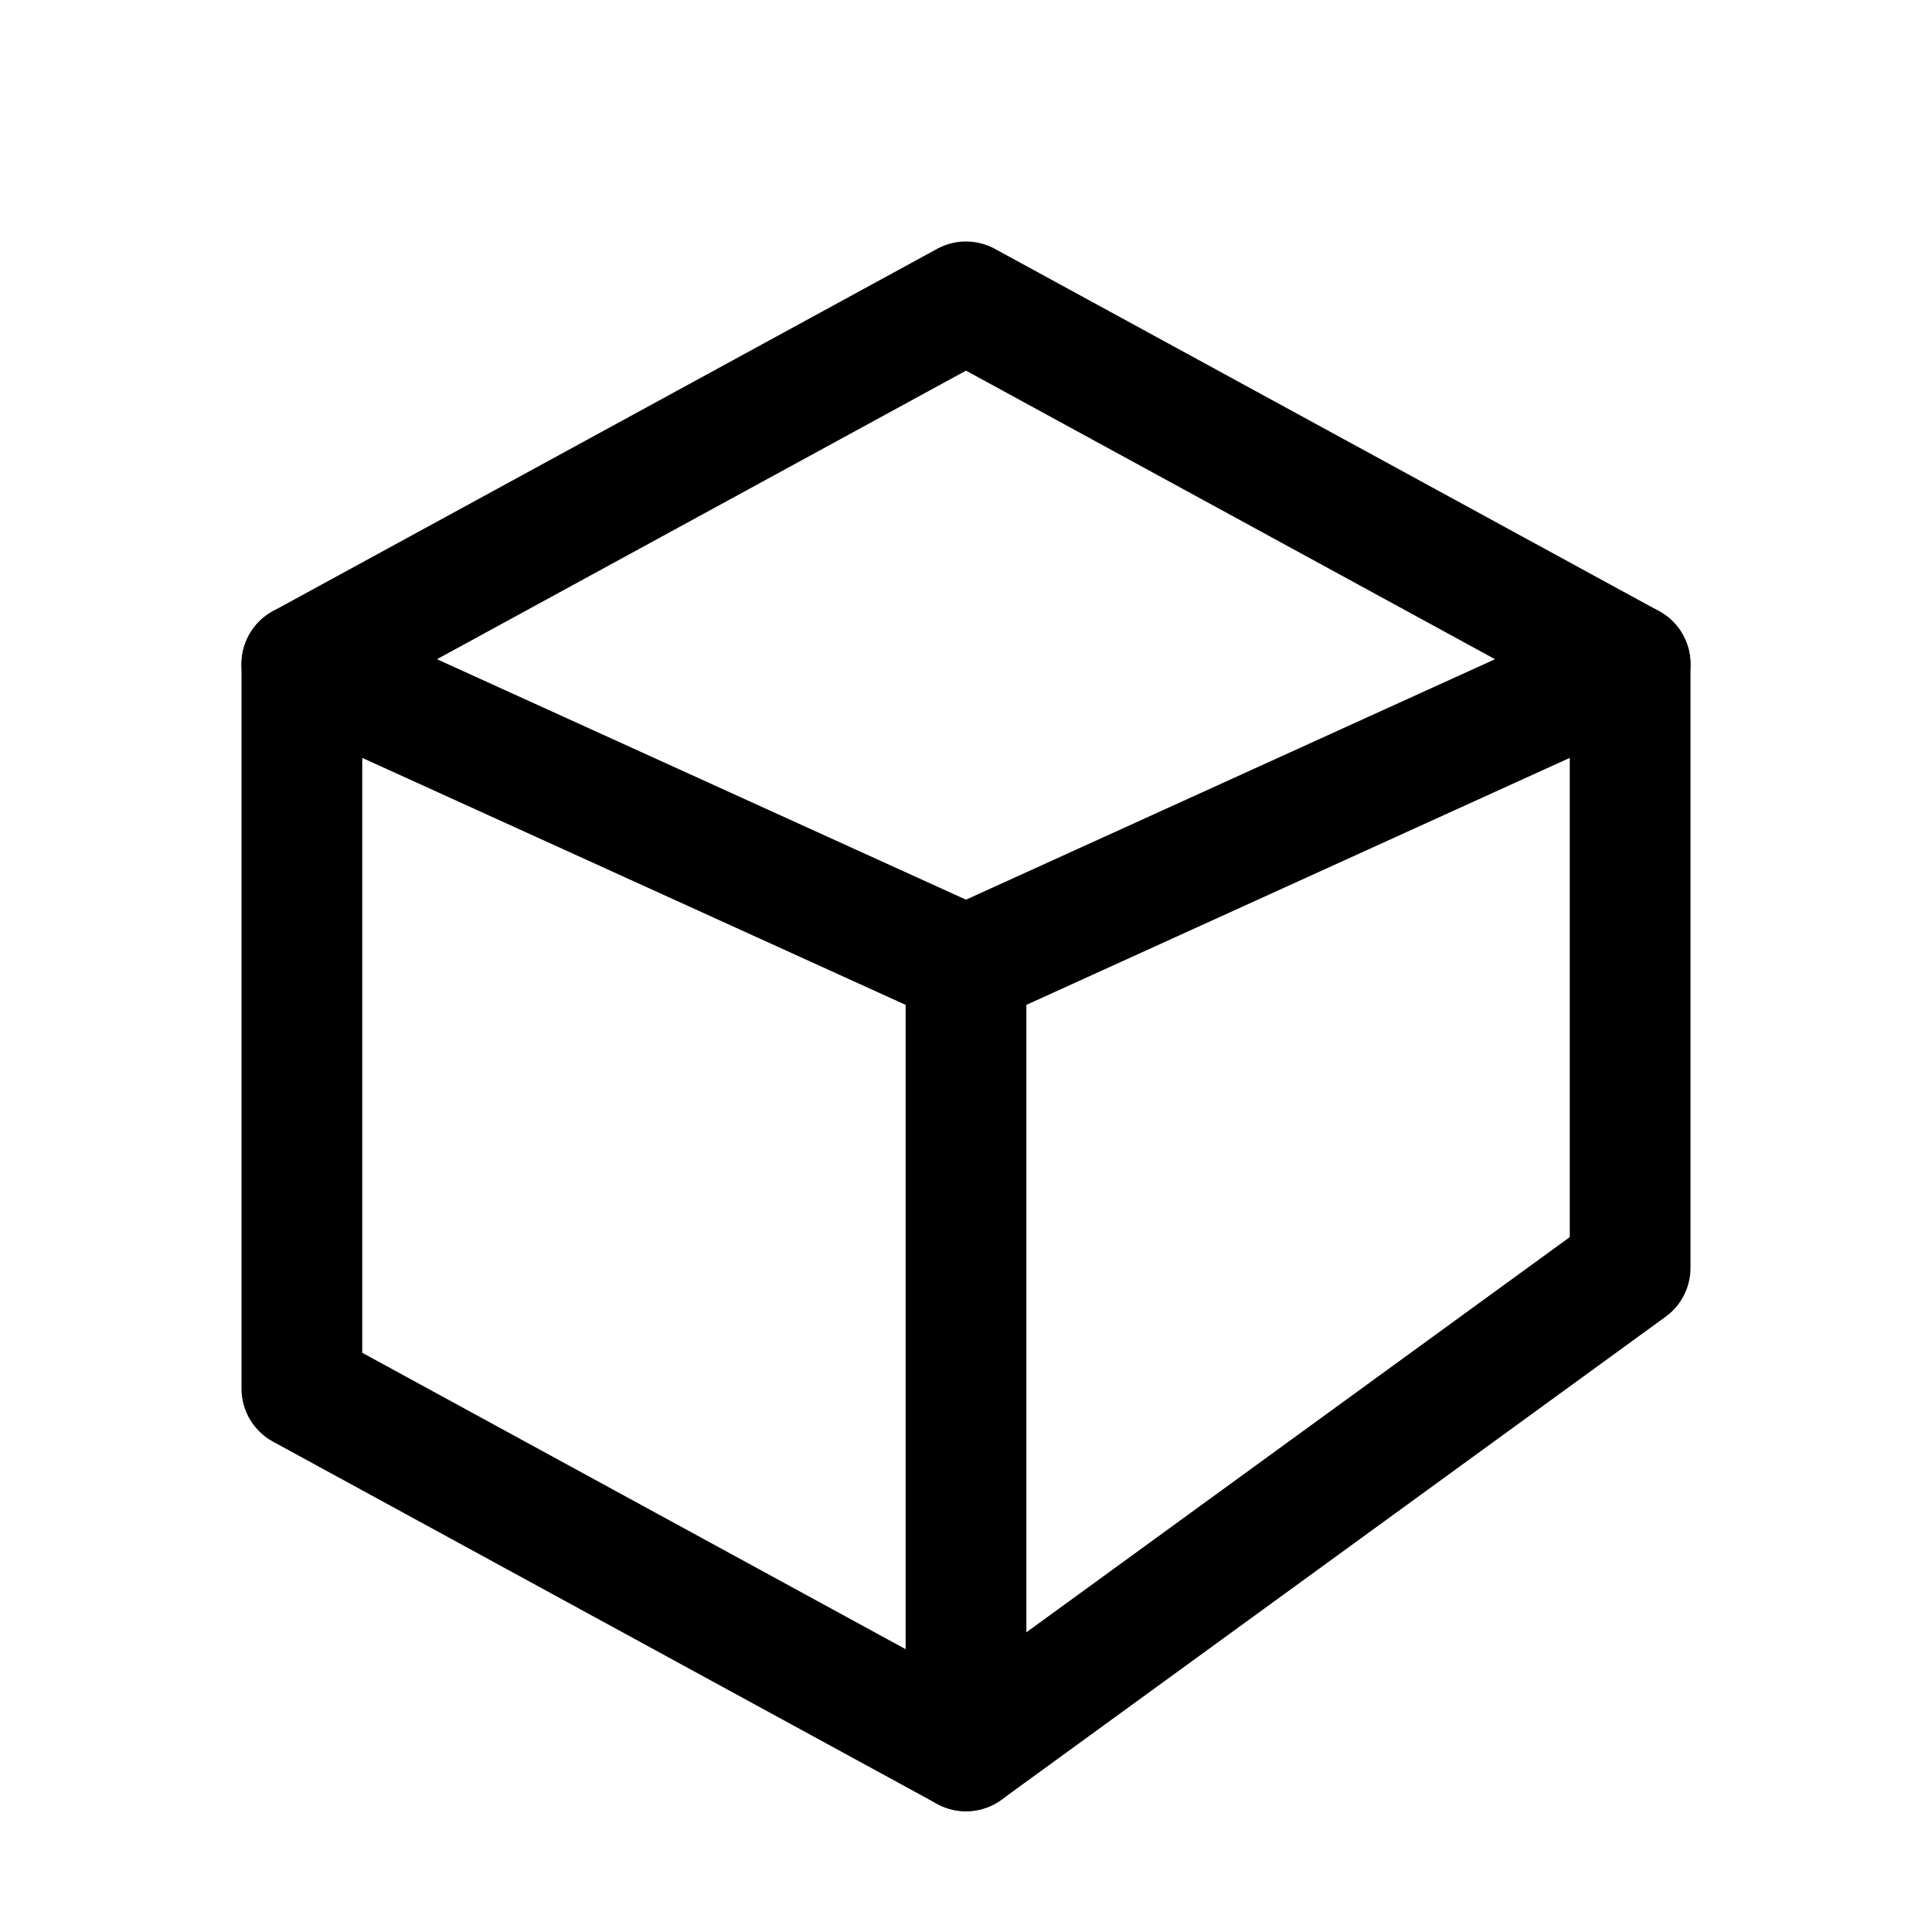
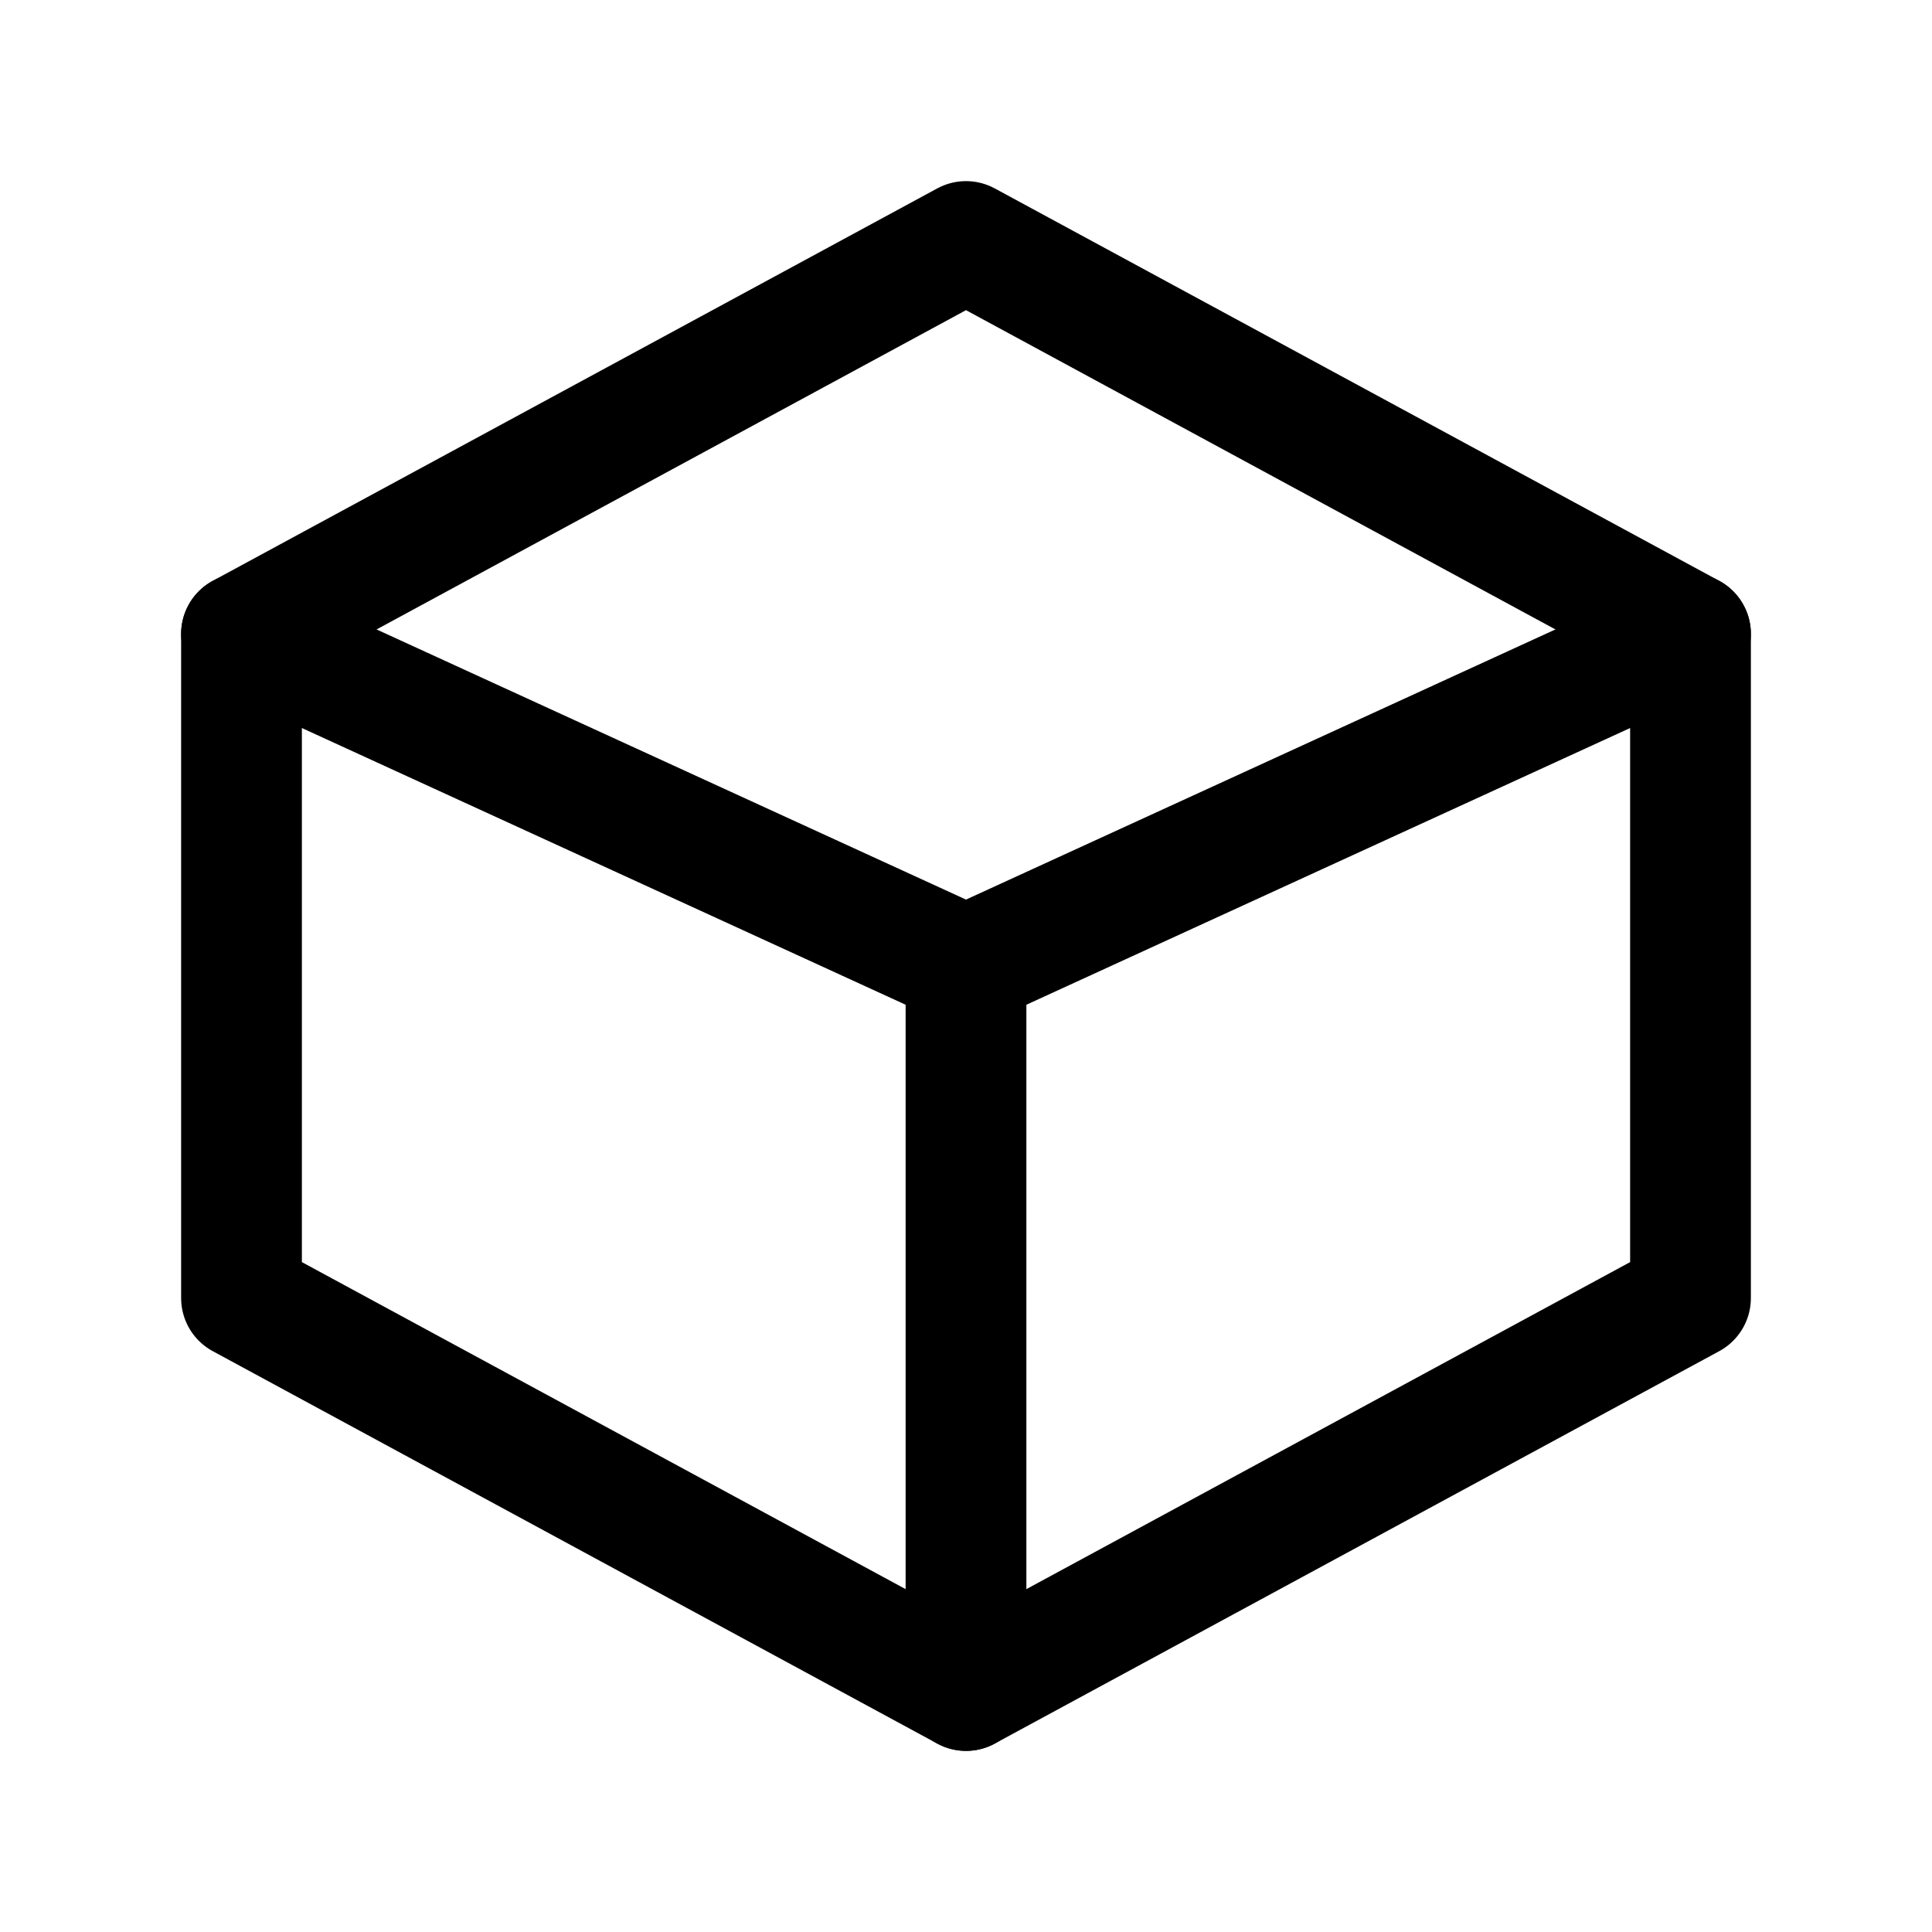
<svg xmlns="http://www.w3.org/2000/svg" viewBox="0 0 16 16" fill="none" stroke="currentColor" stroke-width="1" stroke-linecap="round" stroke-linejoin="round" aria-hidden="true">
-   <path d="M2.5 5.5 8 2.5l5.5 3v5L8 14.5l-5.5-3v-5z" />
-   <path d="M8 8v6.5" />
-   <path d="M13.5 5.5 8 8 2.5 5.5" />
+   <path d="M2 5.25 8 2l6 3.25v5.5L8 14l-6-3.25v-5.5z" />
+   <path d="M8 8v6" />
+   <path d="M14 5.25 8 8 2 5.25" />
</svg>
